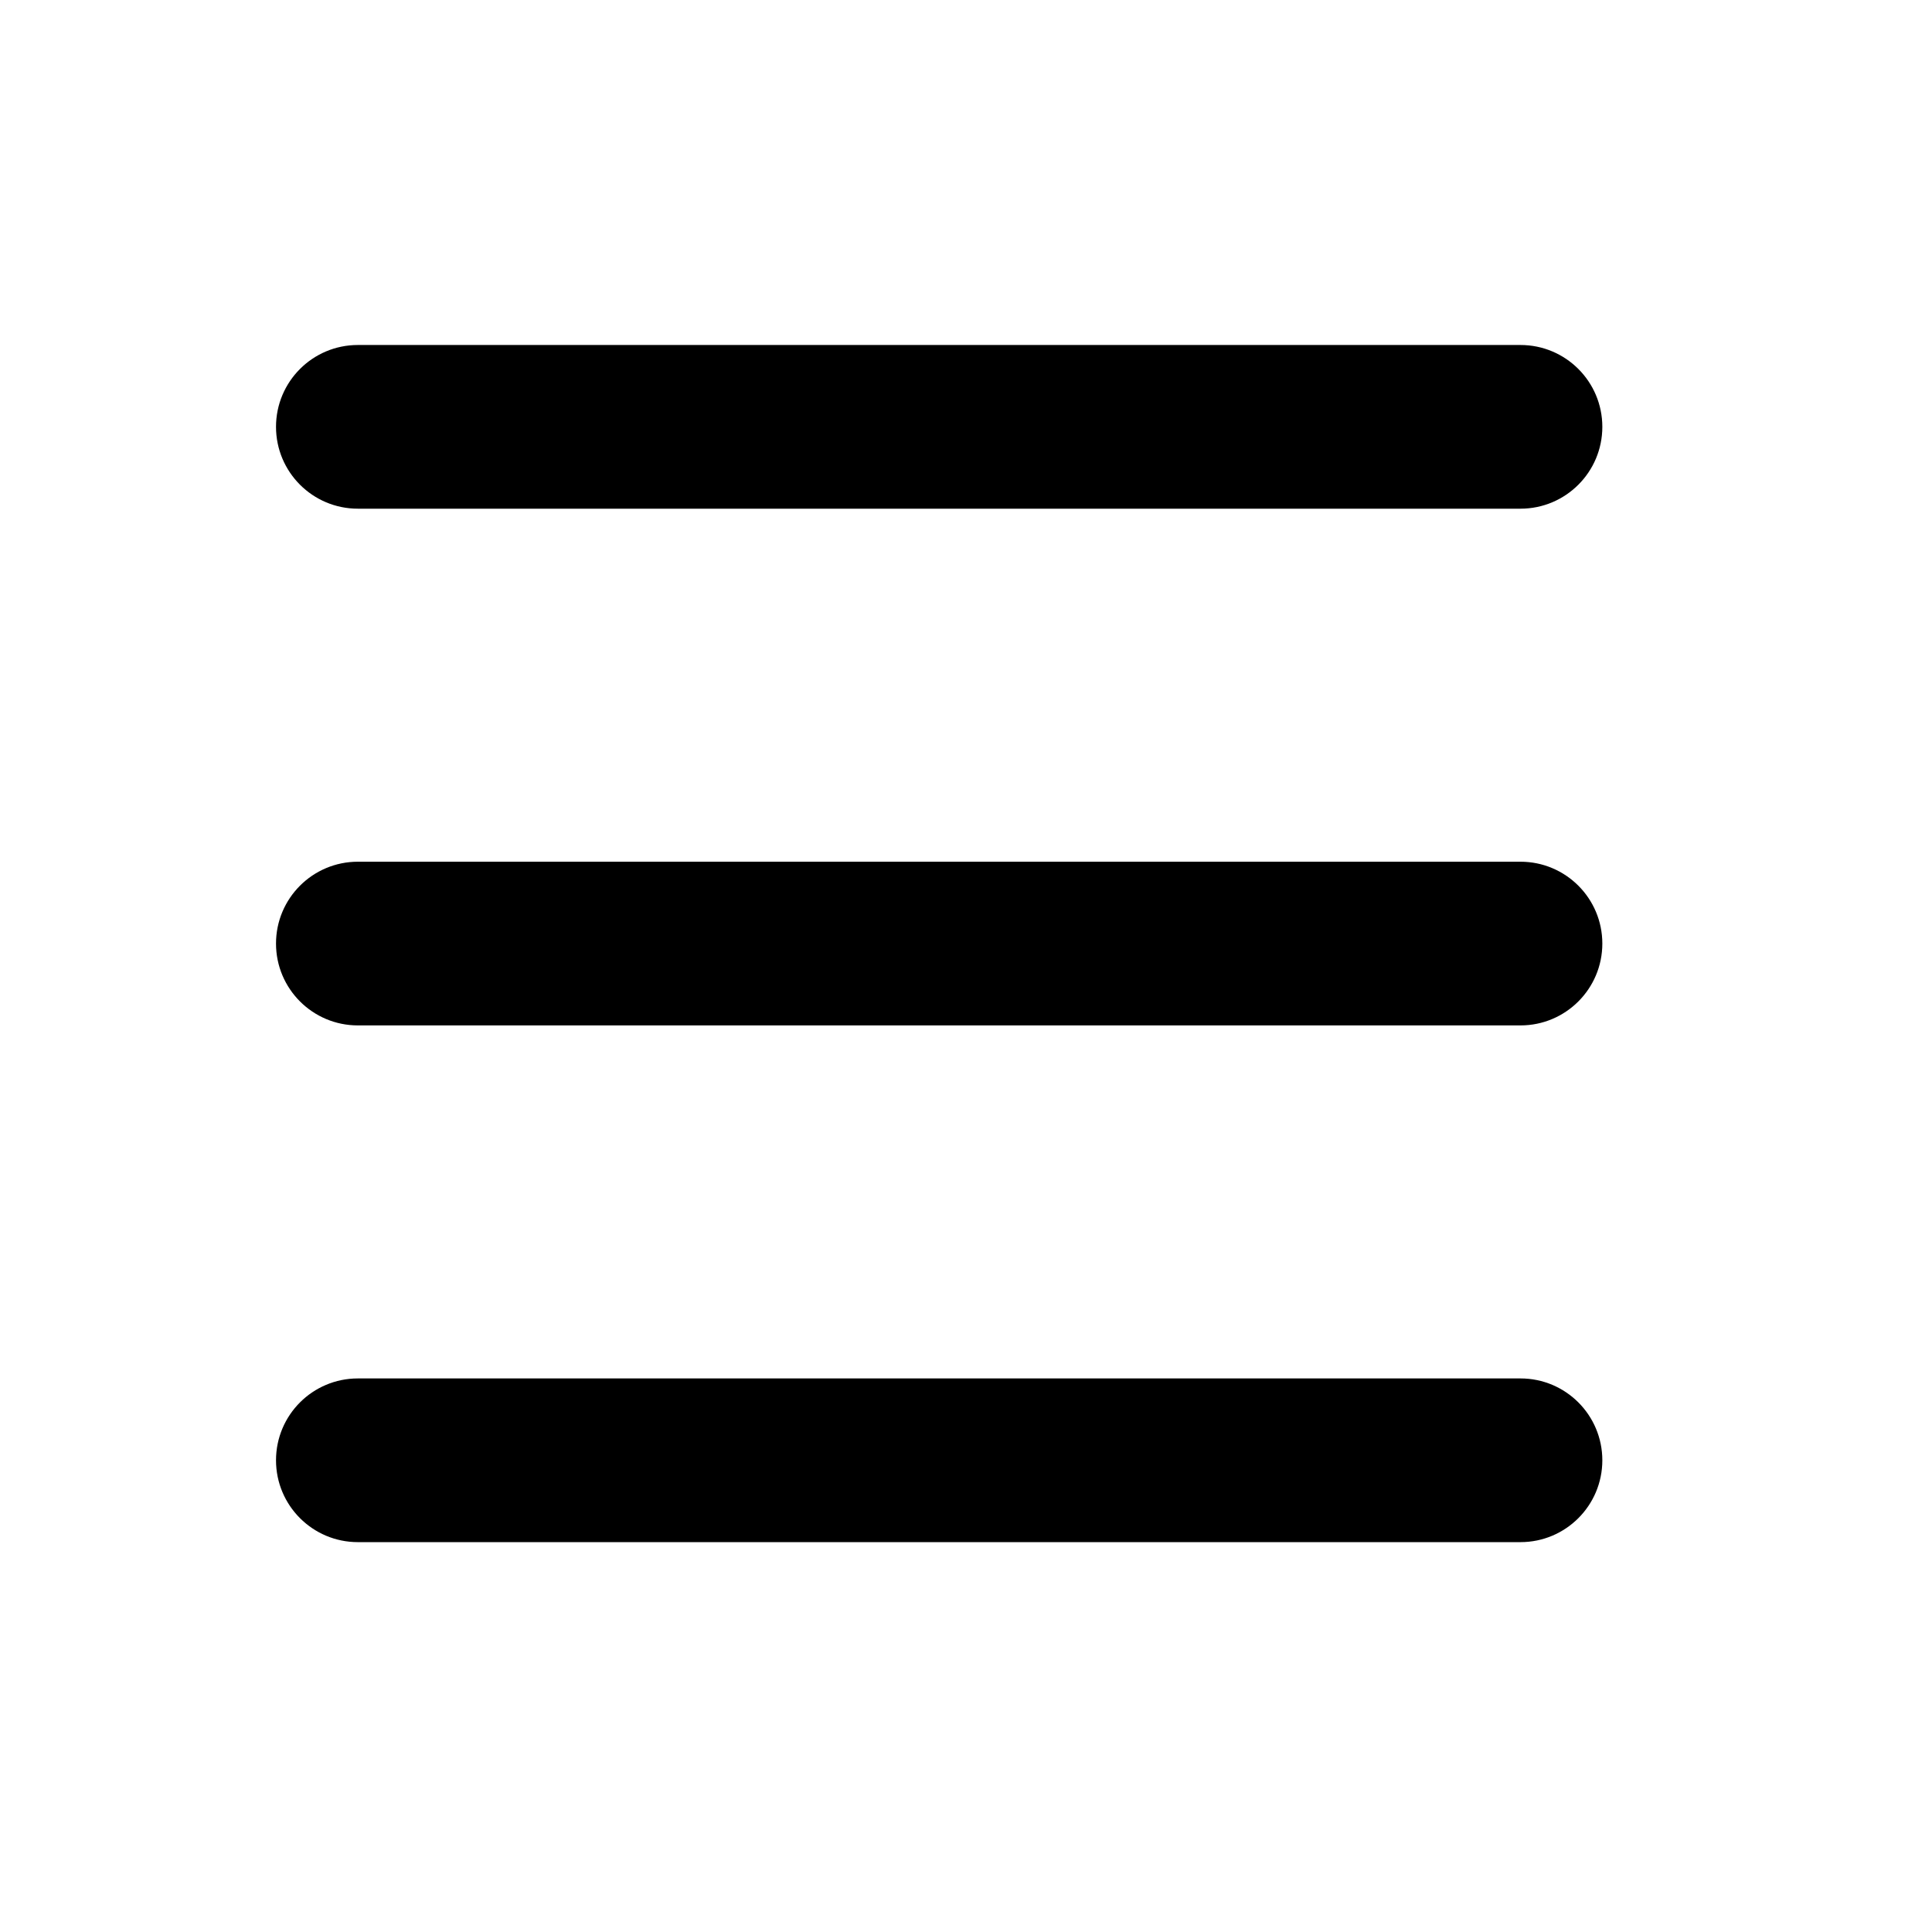
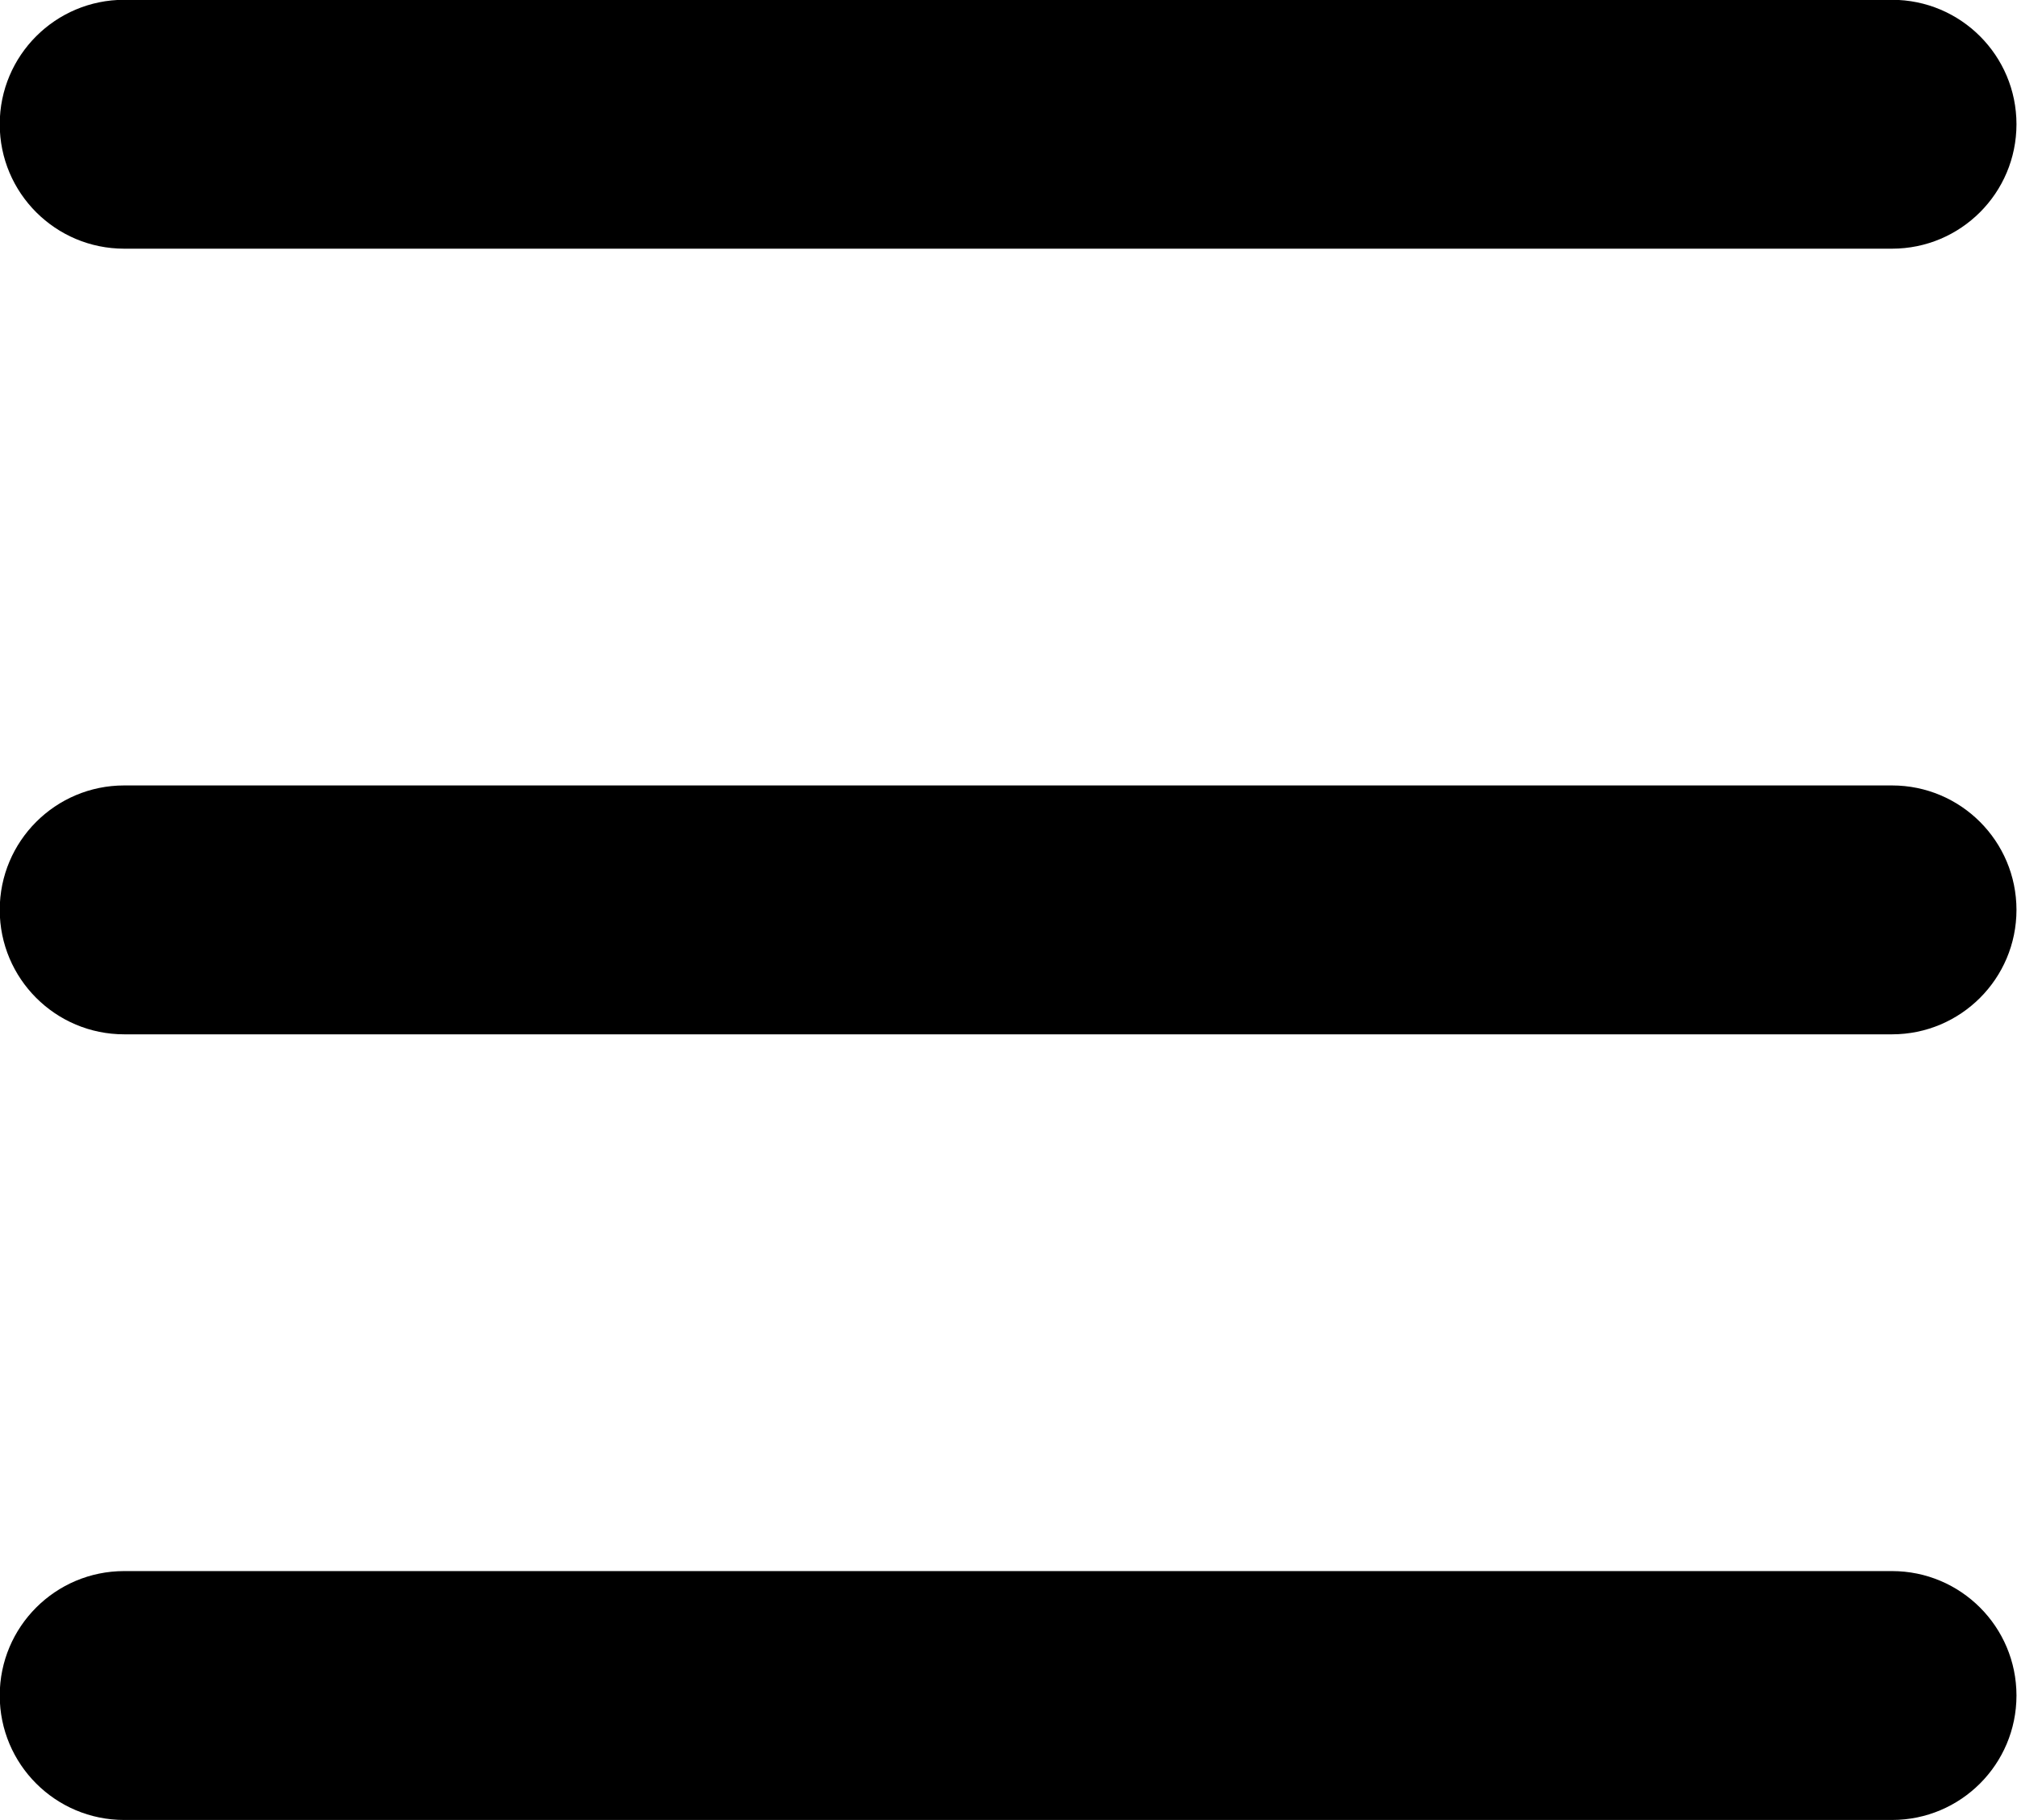
- <svg xmlns="http://www.w3.org/2000/svg" viewBox="0 0 44 44" fill="none">
+ <svg xmlns="http://www.w3.org/2000/svg" fill="none" viewBox="6.29 7.86 30.21 27.26">
  <path fill-rule="evenodd" clip-rule="evenodd" d="M8.15 7.857a1.864 1.864 0 0 0 0 3.728h26.478a1.864 1.864 0 0 0 0-3.728H8.149Zm0 11.768a1.864 1.864 0 0 0 0 3.728h26.478a1.864 1.864 0 0 0 0-3.728H8.15Zm0 11.768a1.864 1.864 0 0 0 0 3.728h26.478a1.864 1.864 0 0 0 0-3.728H8.15Z" fill="currentColor" />
</svg>
